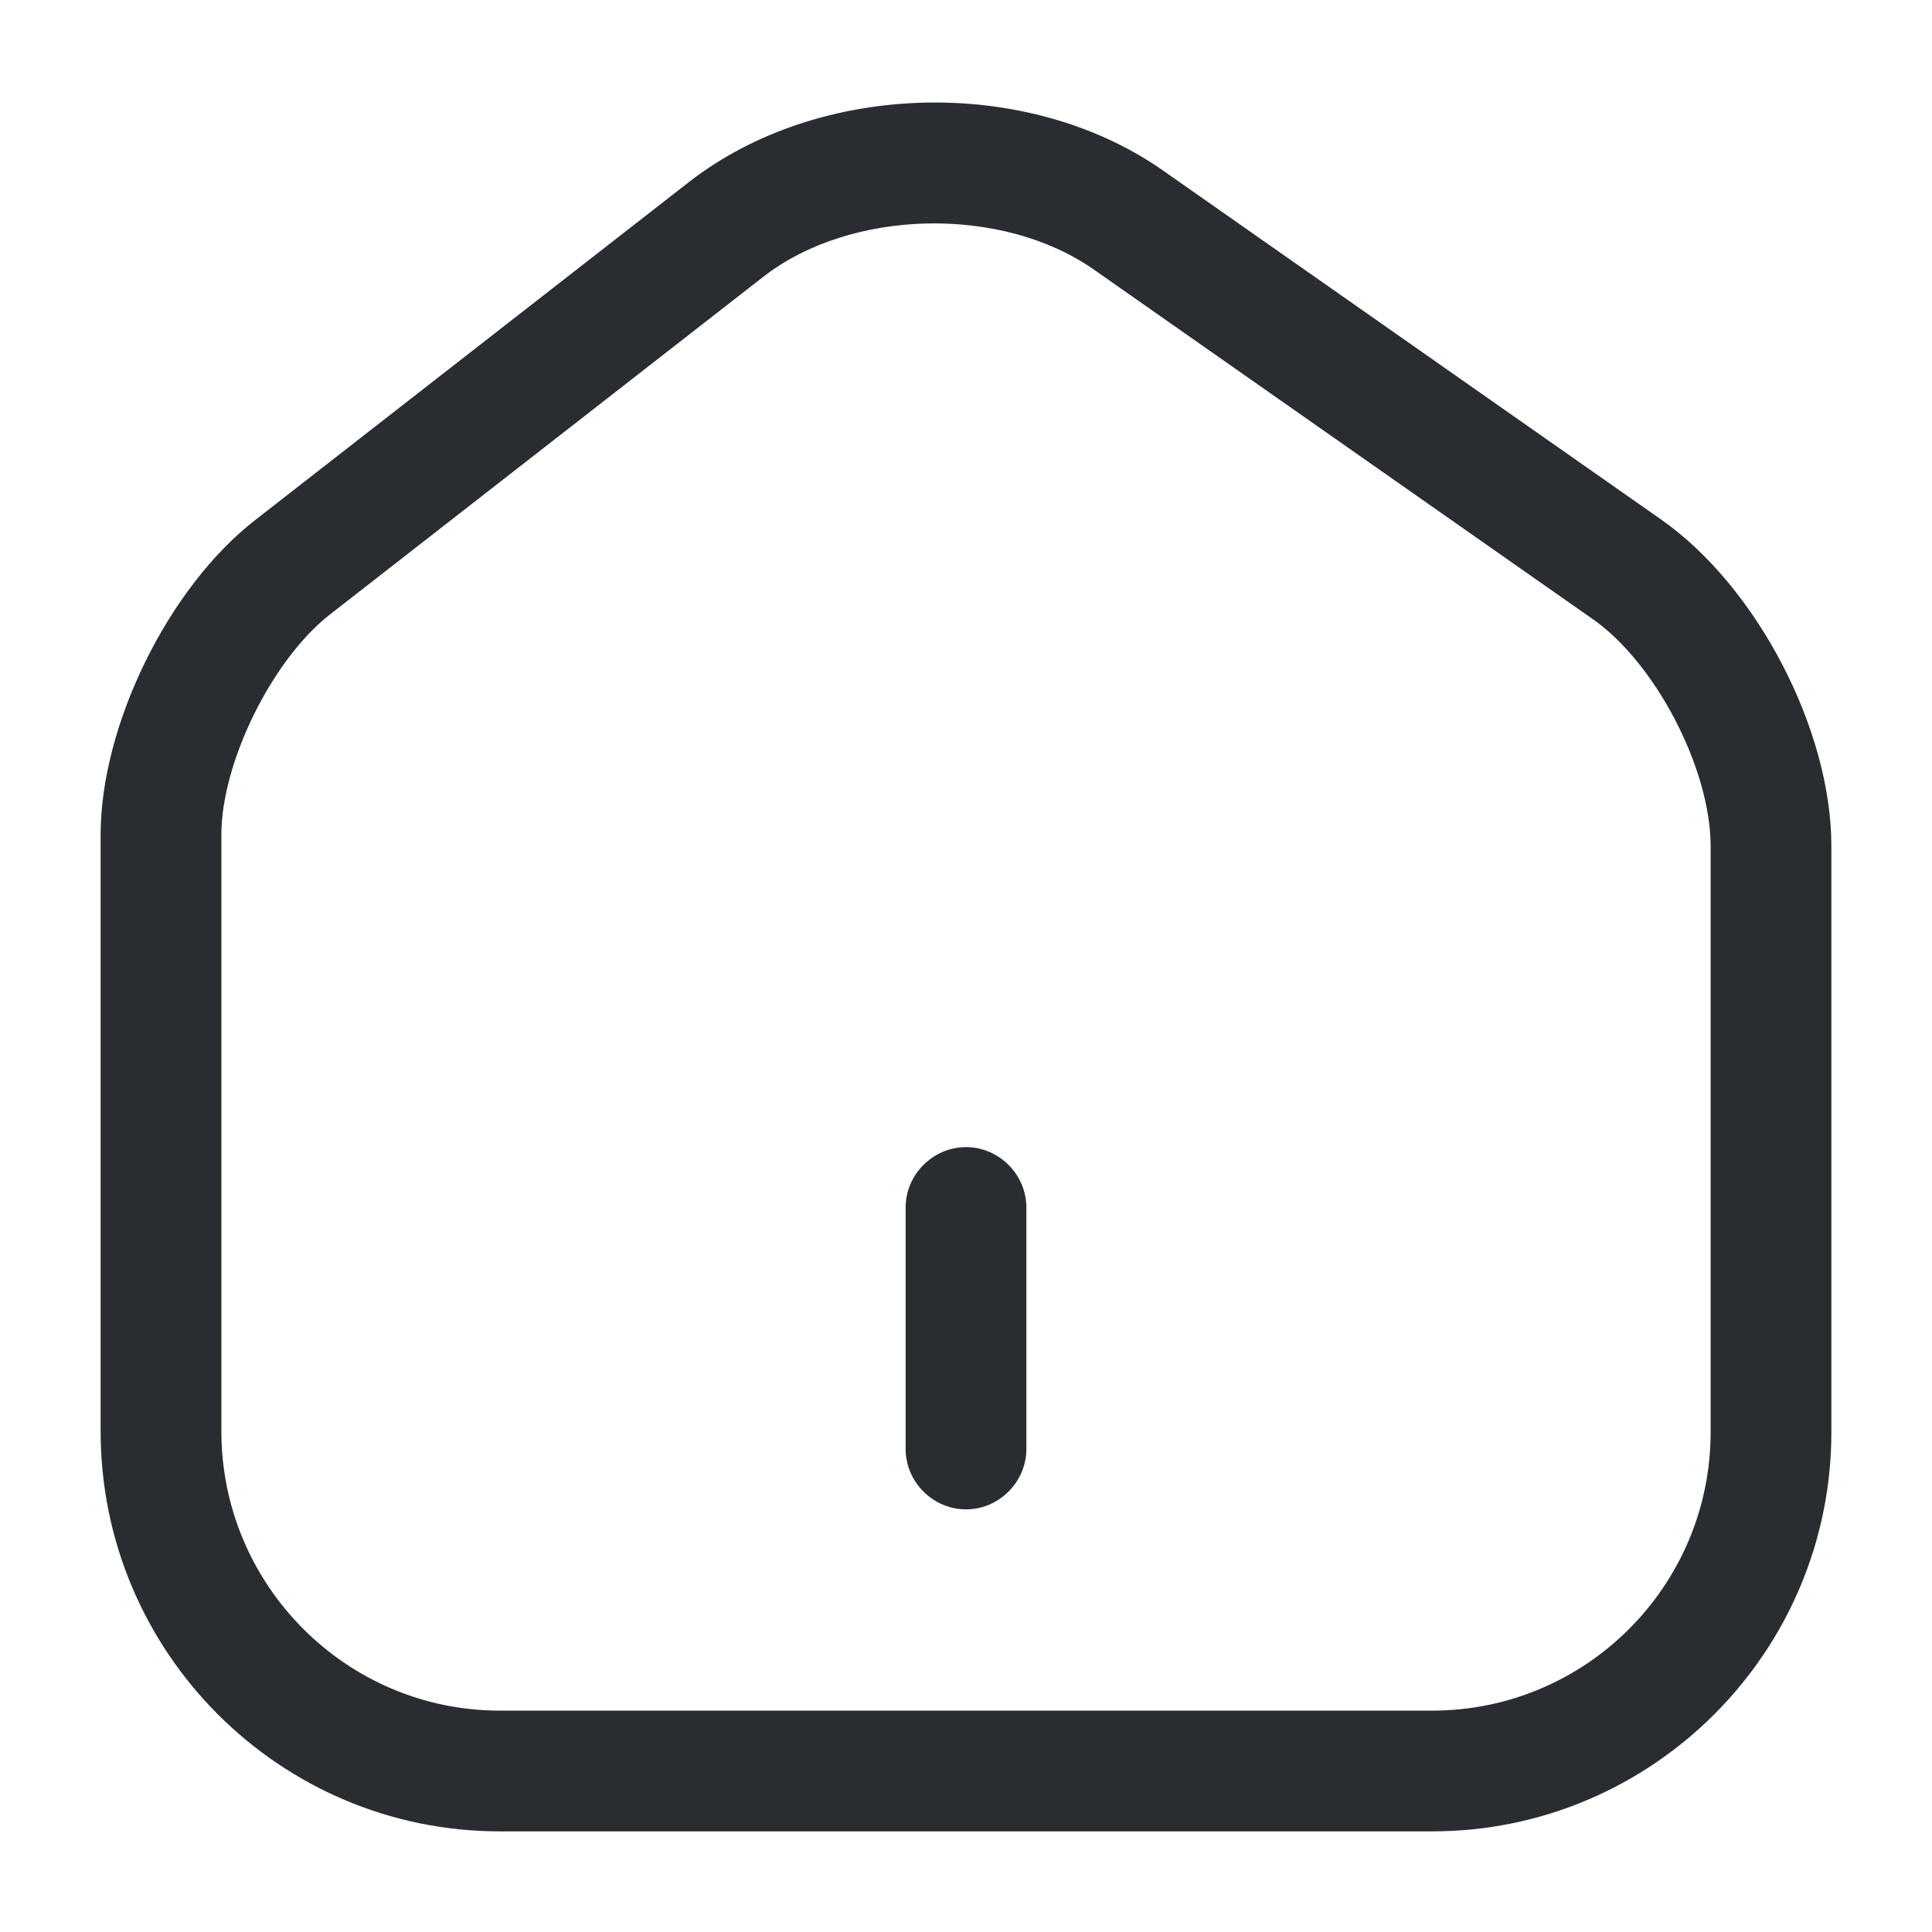
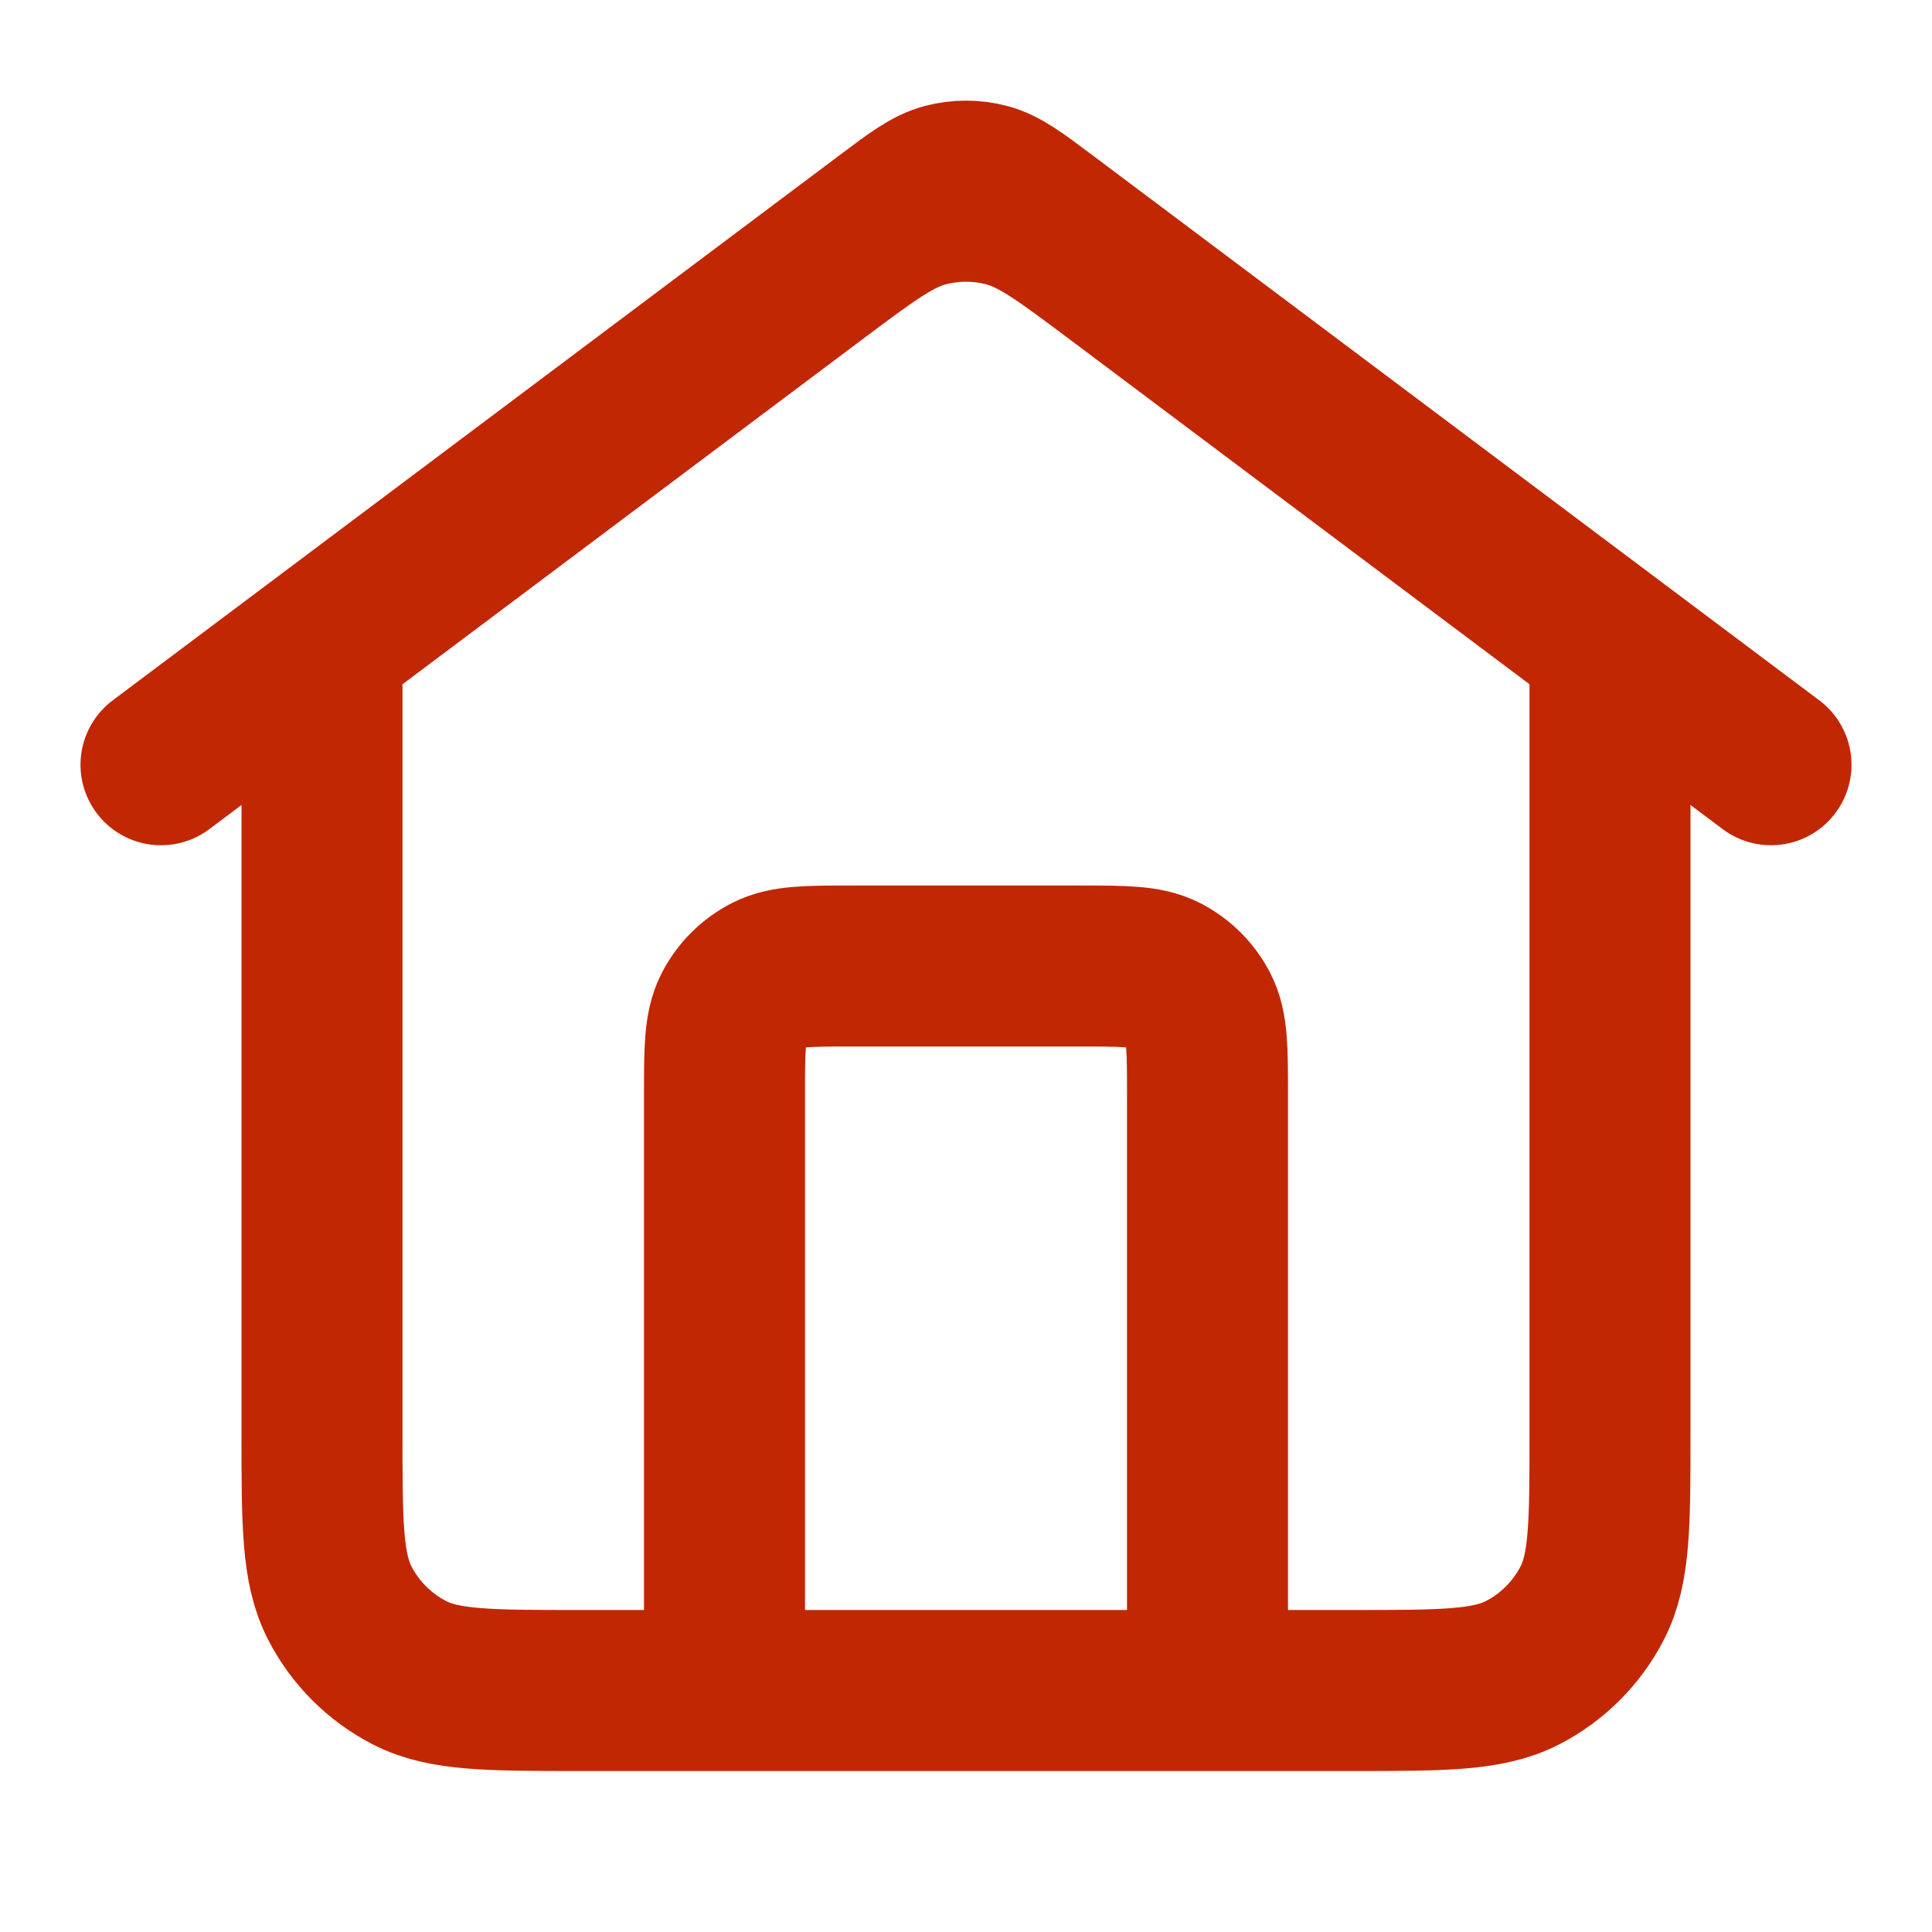
- <svg xmlns="http://www.w3.org/2000/svg" width="24" height="24" viewBox="0 0 24 24" fill="none">
-   <path d="M17.79 22.75H6.21C3.47 22.75 1.25 20.52 1.25 17.78V10.37C1.25 9.01 2.09 7.3 3.17 6.46L8.56 2.26C10.18 1 12.77 0.94 14.45 2.12L20.63 6.45C21.82 7.28 22.75 9.06 22.75 10.51V17.79C22.75 20.52 20.53 22.75 17.79 22.75ZM9.48 3.44L4.09 7.64C3.38 8.2 2.75 9.47 2.75 10.37V17.78C2.75 19.69 4.3 21.25 6.21 21.25H17.79C19.7 21.25 21.25 19.7 21.25 17.79V10.51C21.25 9.55 20.56 8.22 19.77 7.68L13.59 3.35C12.45 2.55 10.57 2.59 9.48 3.44Z" fill="#292D32" />
-   <path d="M12 18.75C11.59 18.75 11.25 18.41 11.25 18V15C11.25 14.59 11.59 14.25 12 14.25C12.41 14.25 12.75 14.59 12.75 15V18C12.75 18.41 12.41 18.75 12 18.75Z" fill="#292D32" />
+ <svg xmlns="http://www.w3.org/2000/svg" width="100%" height="100%" viewBox="0 0 24 24" fill="none">
+   <path d="M9 21V13.6C9 13.04 9 12.76 9.109 12.546C9.205 12.358 9.358 12.205 9.546 12.109C9.76 12 10.04 12 10.6 12H13.4C13.96 12 14.24 12 14.454 12.109C14.642 12.205 14.795 12.358 14.891 12.546C15 12.76 15 13.04 15 13.6V21M2 9.5L11.04 2.72C11.384 2.462 11.556 2.333 11.745 2.283C11.912 2.239 12.088 2.239 12.255 2.283C12.444 2.333 12.616 2.462 12.96 2.72L22 9.5M4 8V17.8C4 18.92 4 19.48 4.218 19.908C4.41 20.284 4.716 20.59 5.092 20.782C5.52 21 6.08 21 7.2 21H16.8C17.92 21 18.48 21 18.908 20.782C19.284 20.59 19.59 20.284 19.782 19.908C20 19.48 20 18.92 20 17.8V8L13.92 3.44C13.232 2.924 12.887 2.665 12.509 2.566C12.175 2.478 11.825 2.478 11.491 2.566C11.113 2.665 10.768 2.924 10.08 3.44L4 8Z" stroke="#C22703" stroke-width="2" stroke-linecap="round" stroke-linejoin="round" />
</svg>
